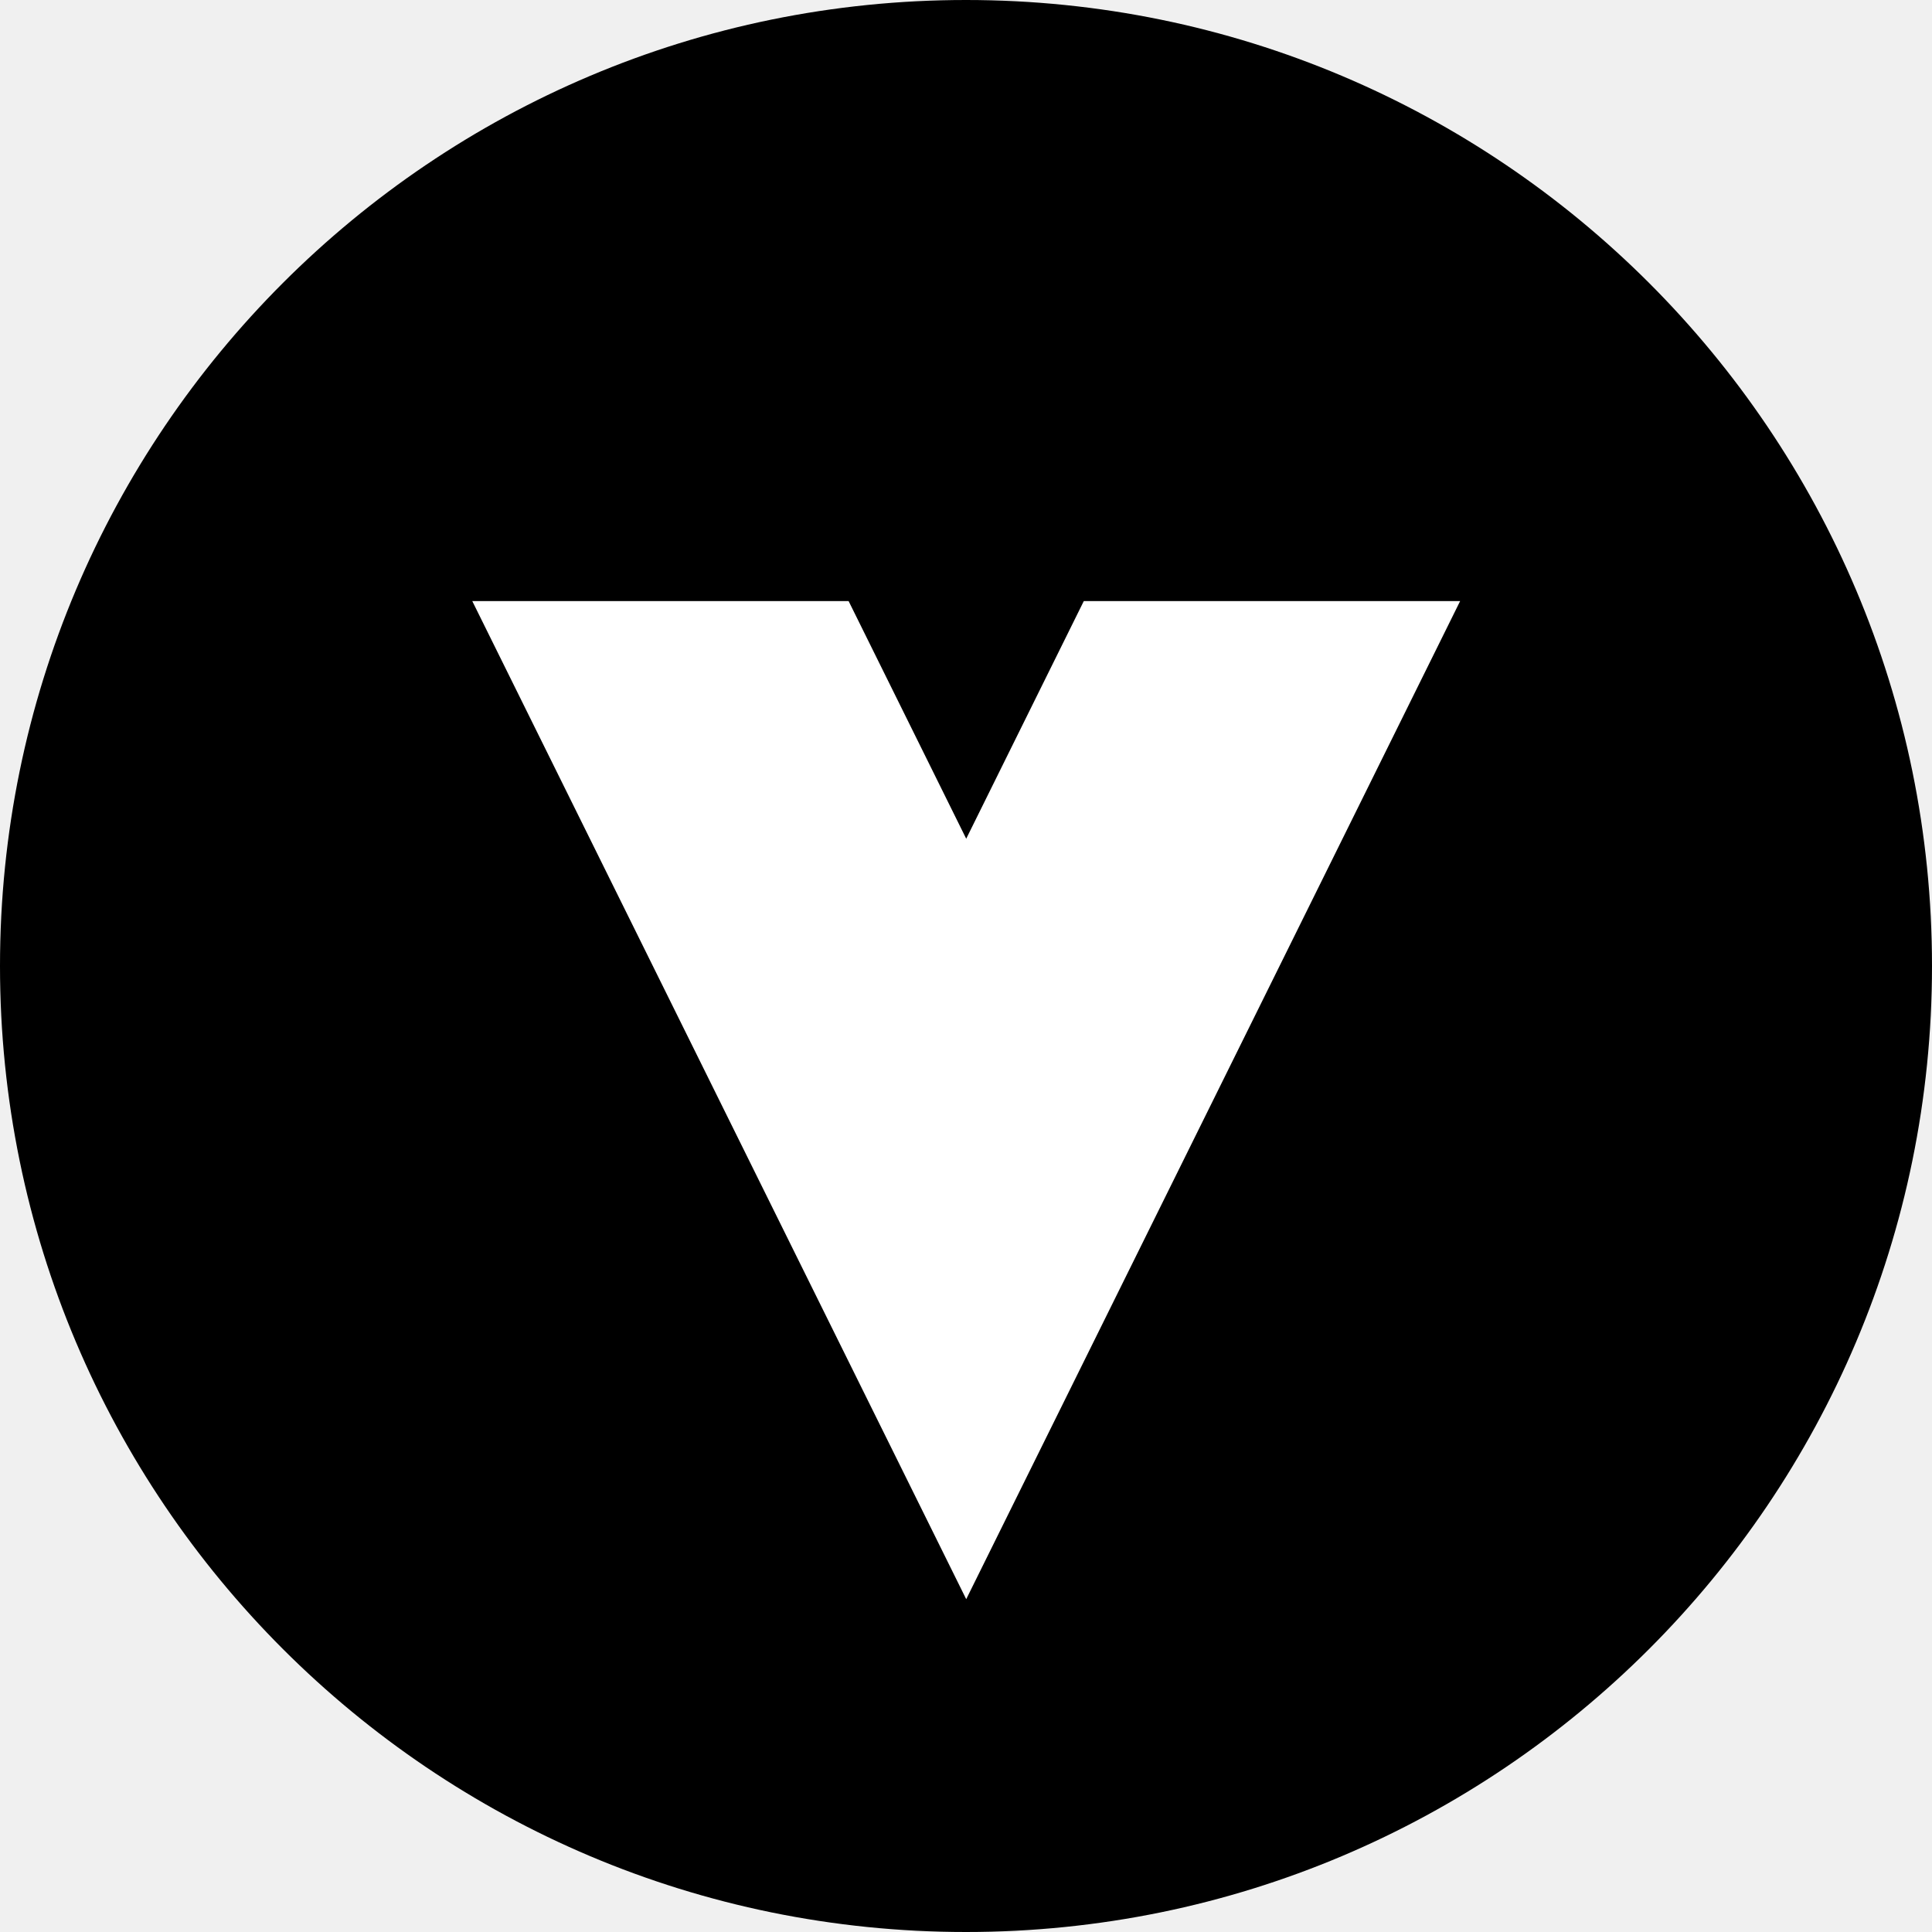
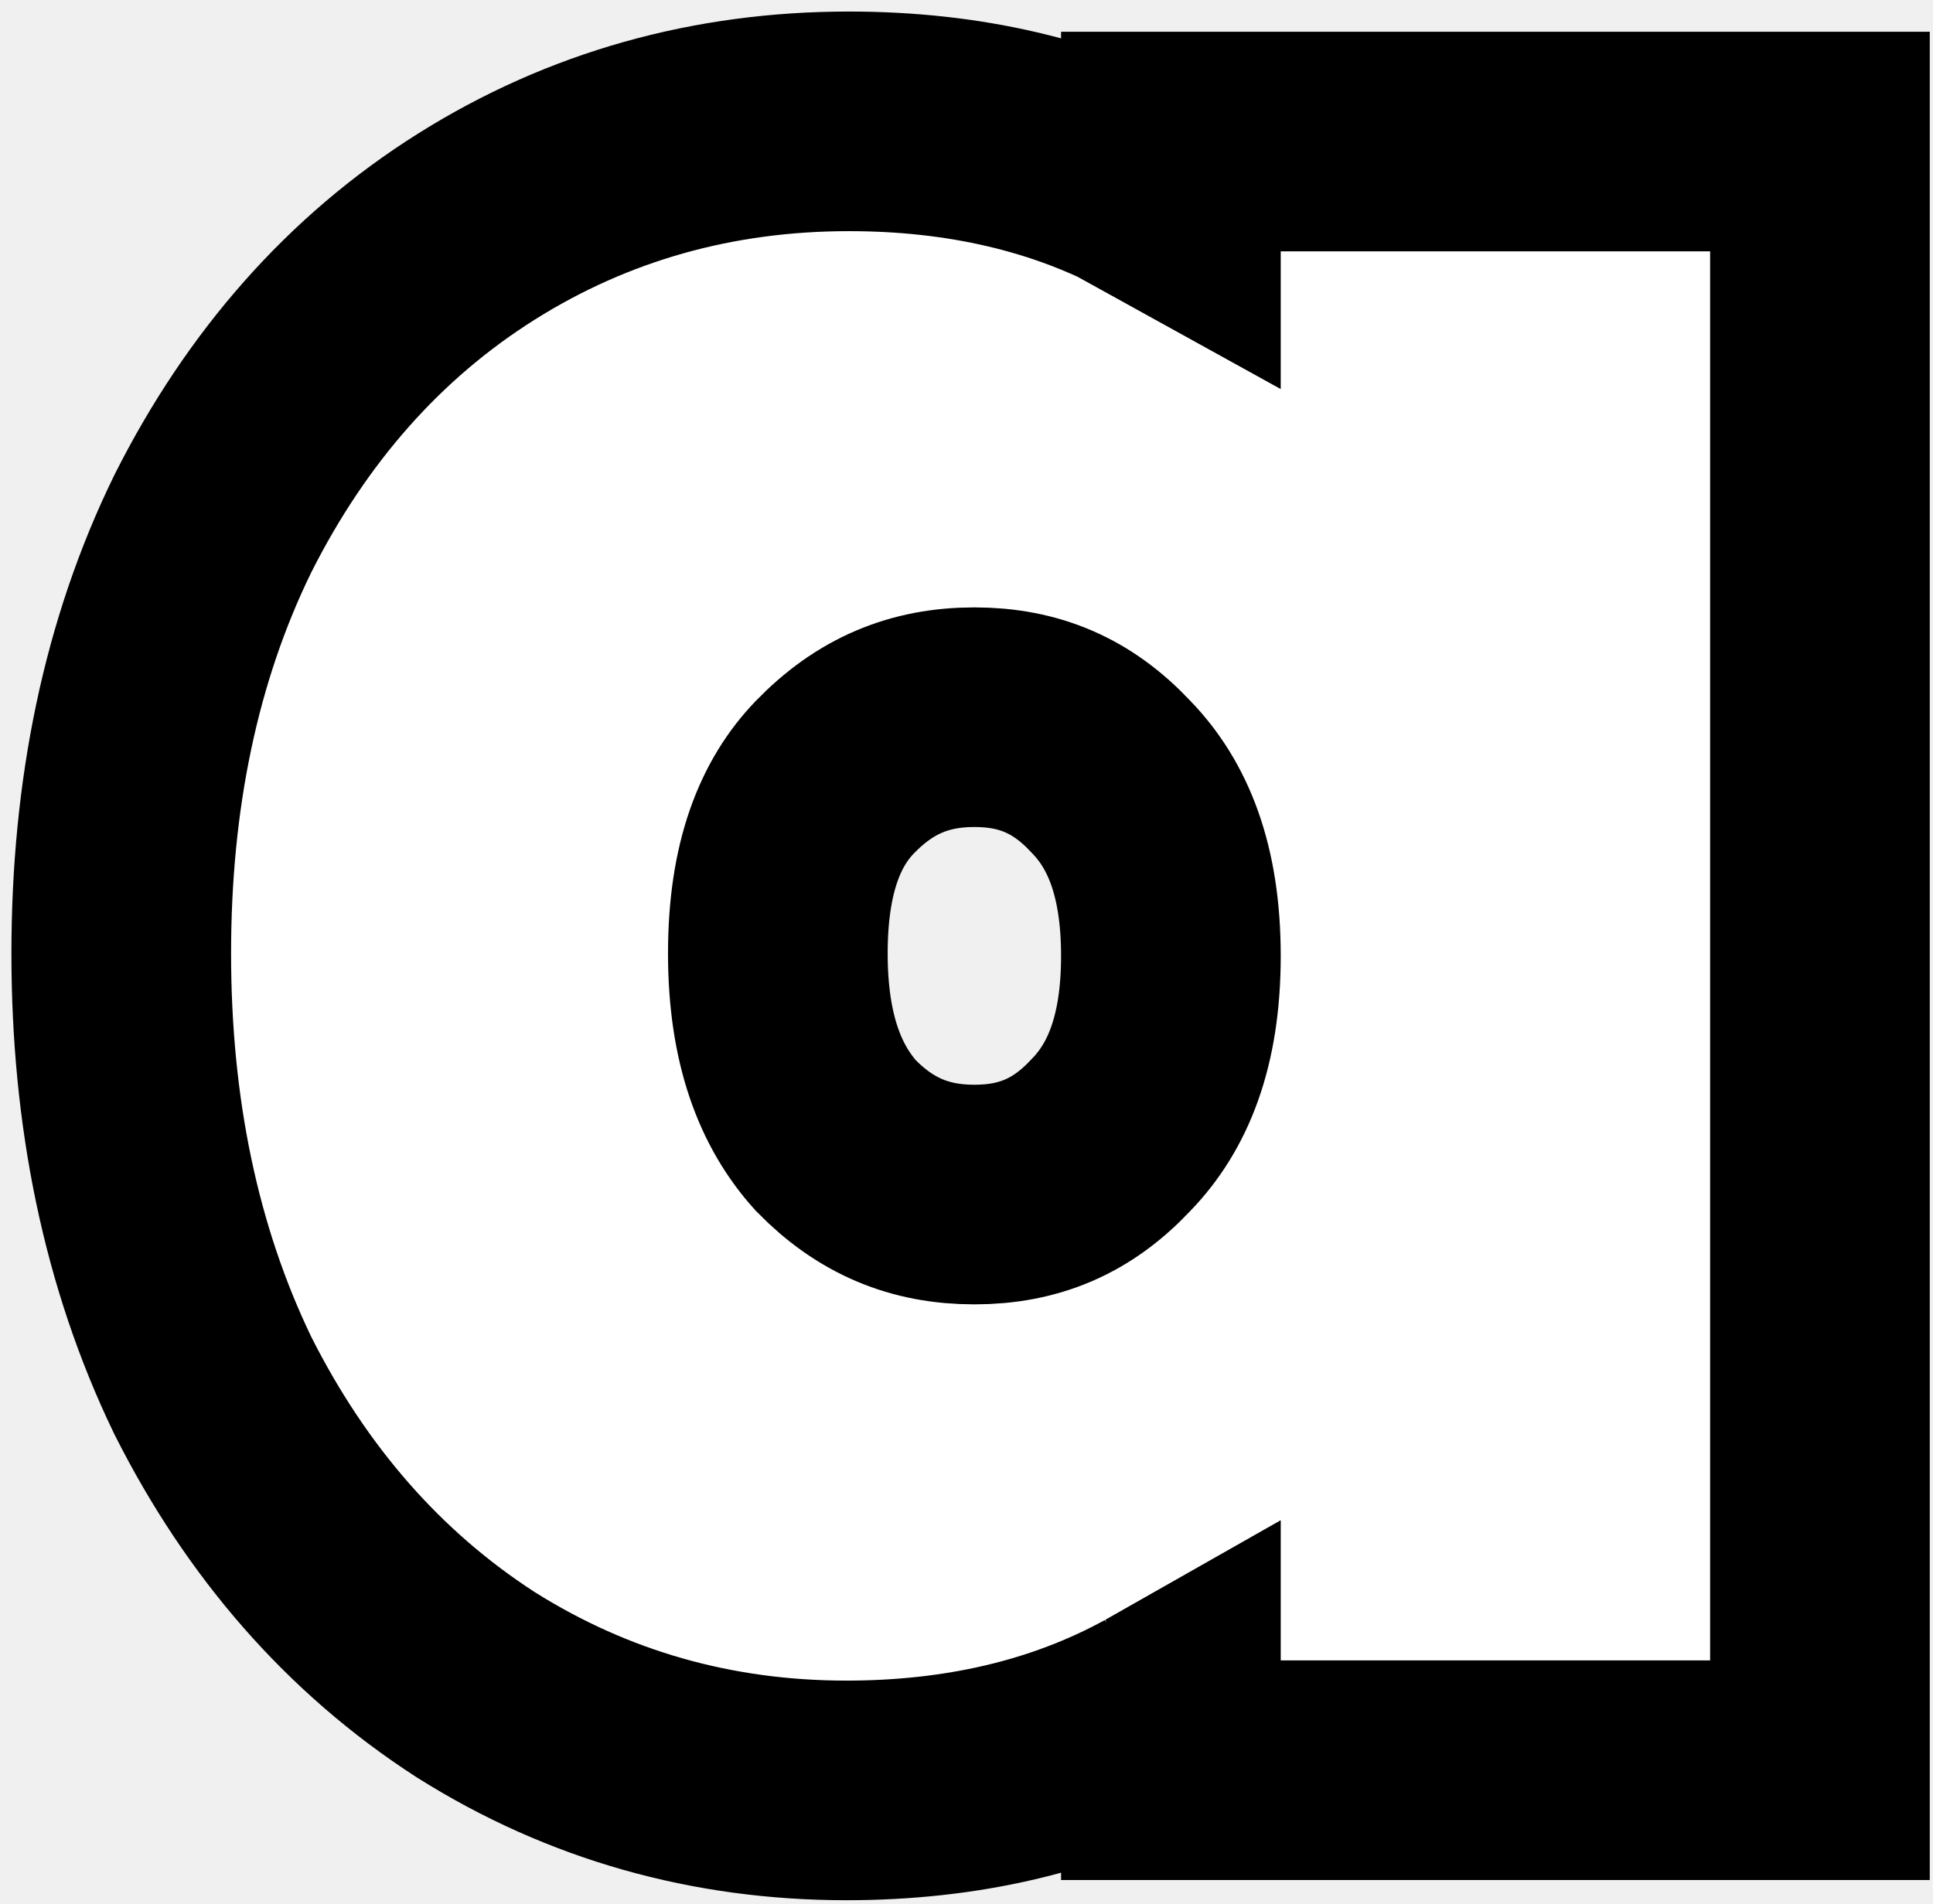
- <svg xmlns="http://www.w3.org/2000/svg" width="90" height="90" viewBox="0 0 90 90" fill="none">
-   <circle cx="45" cy="45" r="45" fill="#000" />
-   <path fill-rule="evenodd" clip-rule="evenodd" d="M39.531 28L45.01 39.071L50.488 28L68.019 28L45.01 74.496L22 28L39.531 28Z" fill="#fff" />
+ <svg xmlns="http://www.w3.org/2000/svg" width="132" height="130" viewBox="0 0 132 130" fill="none">
+   <path d="M57.964 8.288C65.747 8.288 72.918 9.887 79.233 13.351L79.232 13.352C79.476 13.484 79.718 13.617 79.958 13.752V9.668H124.28V120.908H79.958V116.727C79.661 116.896 79.362 117.061 79.06 117.224L79.061 117.224C72.746 120.689 65.575 122.288 57.792 122.288C48.648 122.288 40.169 119.899 32.537 115.101L32.497 115.075L32.457 115.05C24.829 110.118 18.884 103.253 14.572 94.711L14.541 94.65L14.511 94.588C10.286 85.821 8.28 75.936 8.28 65.115C8.28 54.297 10.284 44.45 14.531 35.774L14.572 35.692C18.891 27.135 24.86 20.301 32.537 15.475C40.187 10.665 48.727 8.288 57.964 8.288ZM66.537 48.986C62.775 48.986 59.737 50.263 57.011 53.08C54.708 55.462 53.117 59.137 53.117 65.115C53.117 71.016 54.673 74.895 57.081 77.565C59.789 80.333 62.806 81.59 66.537 81.59C70.294 81.59 73.235 80.319 75.821 77.569L75.893 77.493C78.345 74.959 79.958 71.199 79.958 65.288C79.958 59.377 78.345 55.617 75.893 53.083L75.821 53.007C73.235 50.257 70.294 48.986 66.537 48.986Z" fill="white" stroke="black" stroke-width="15" />
</svg>
